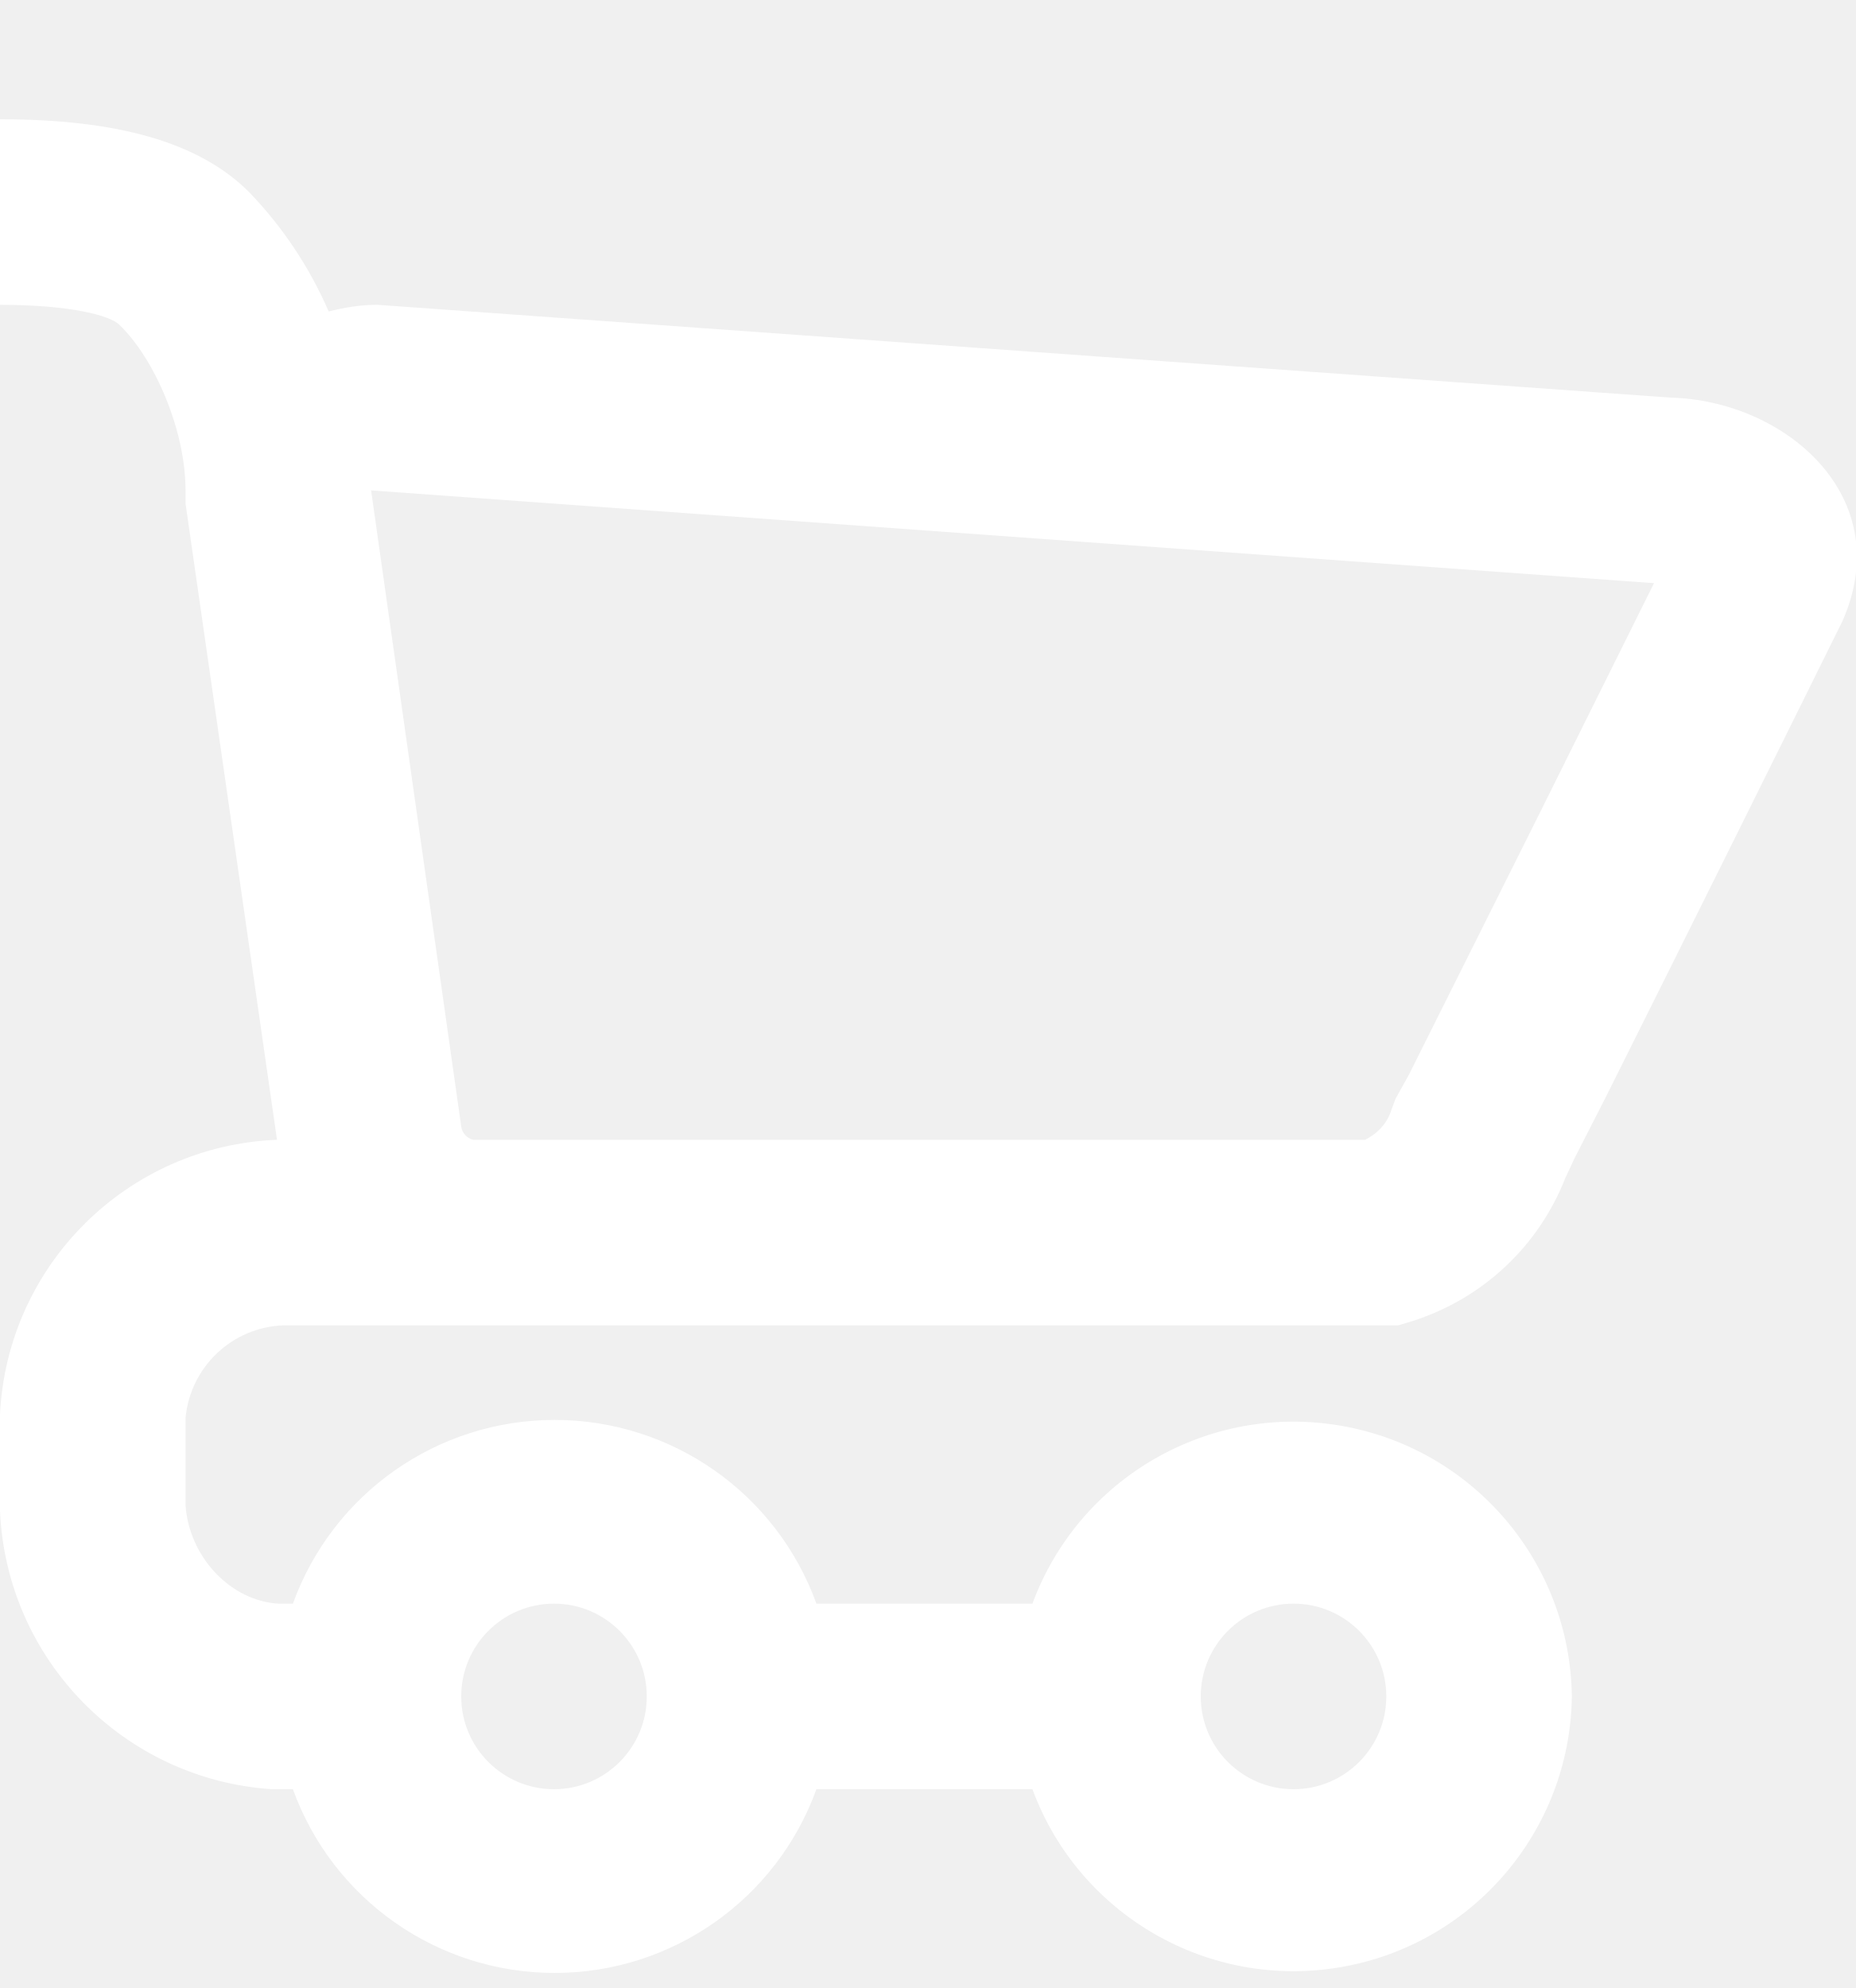
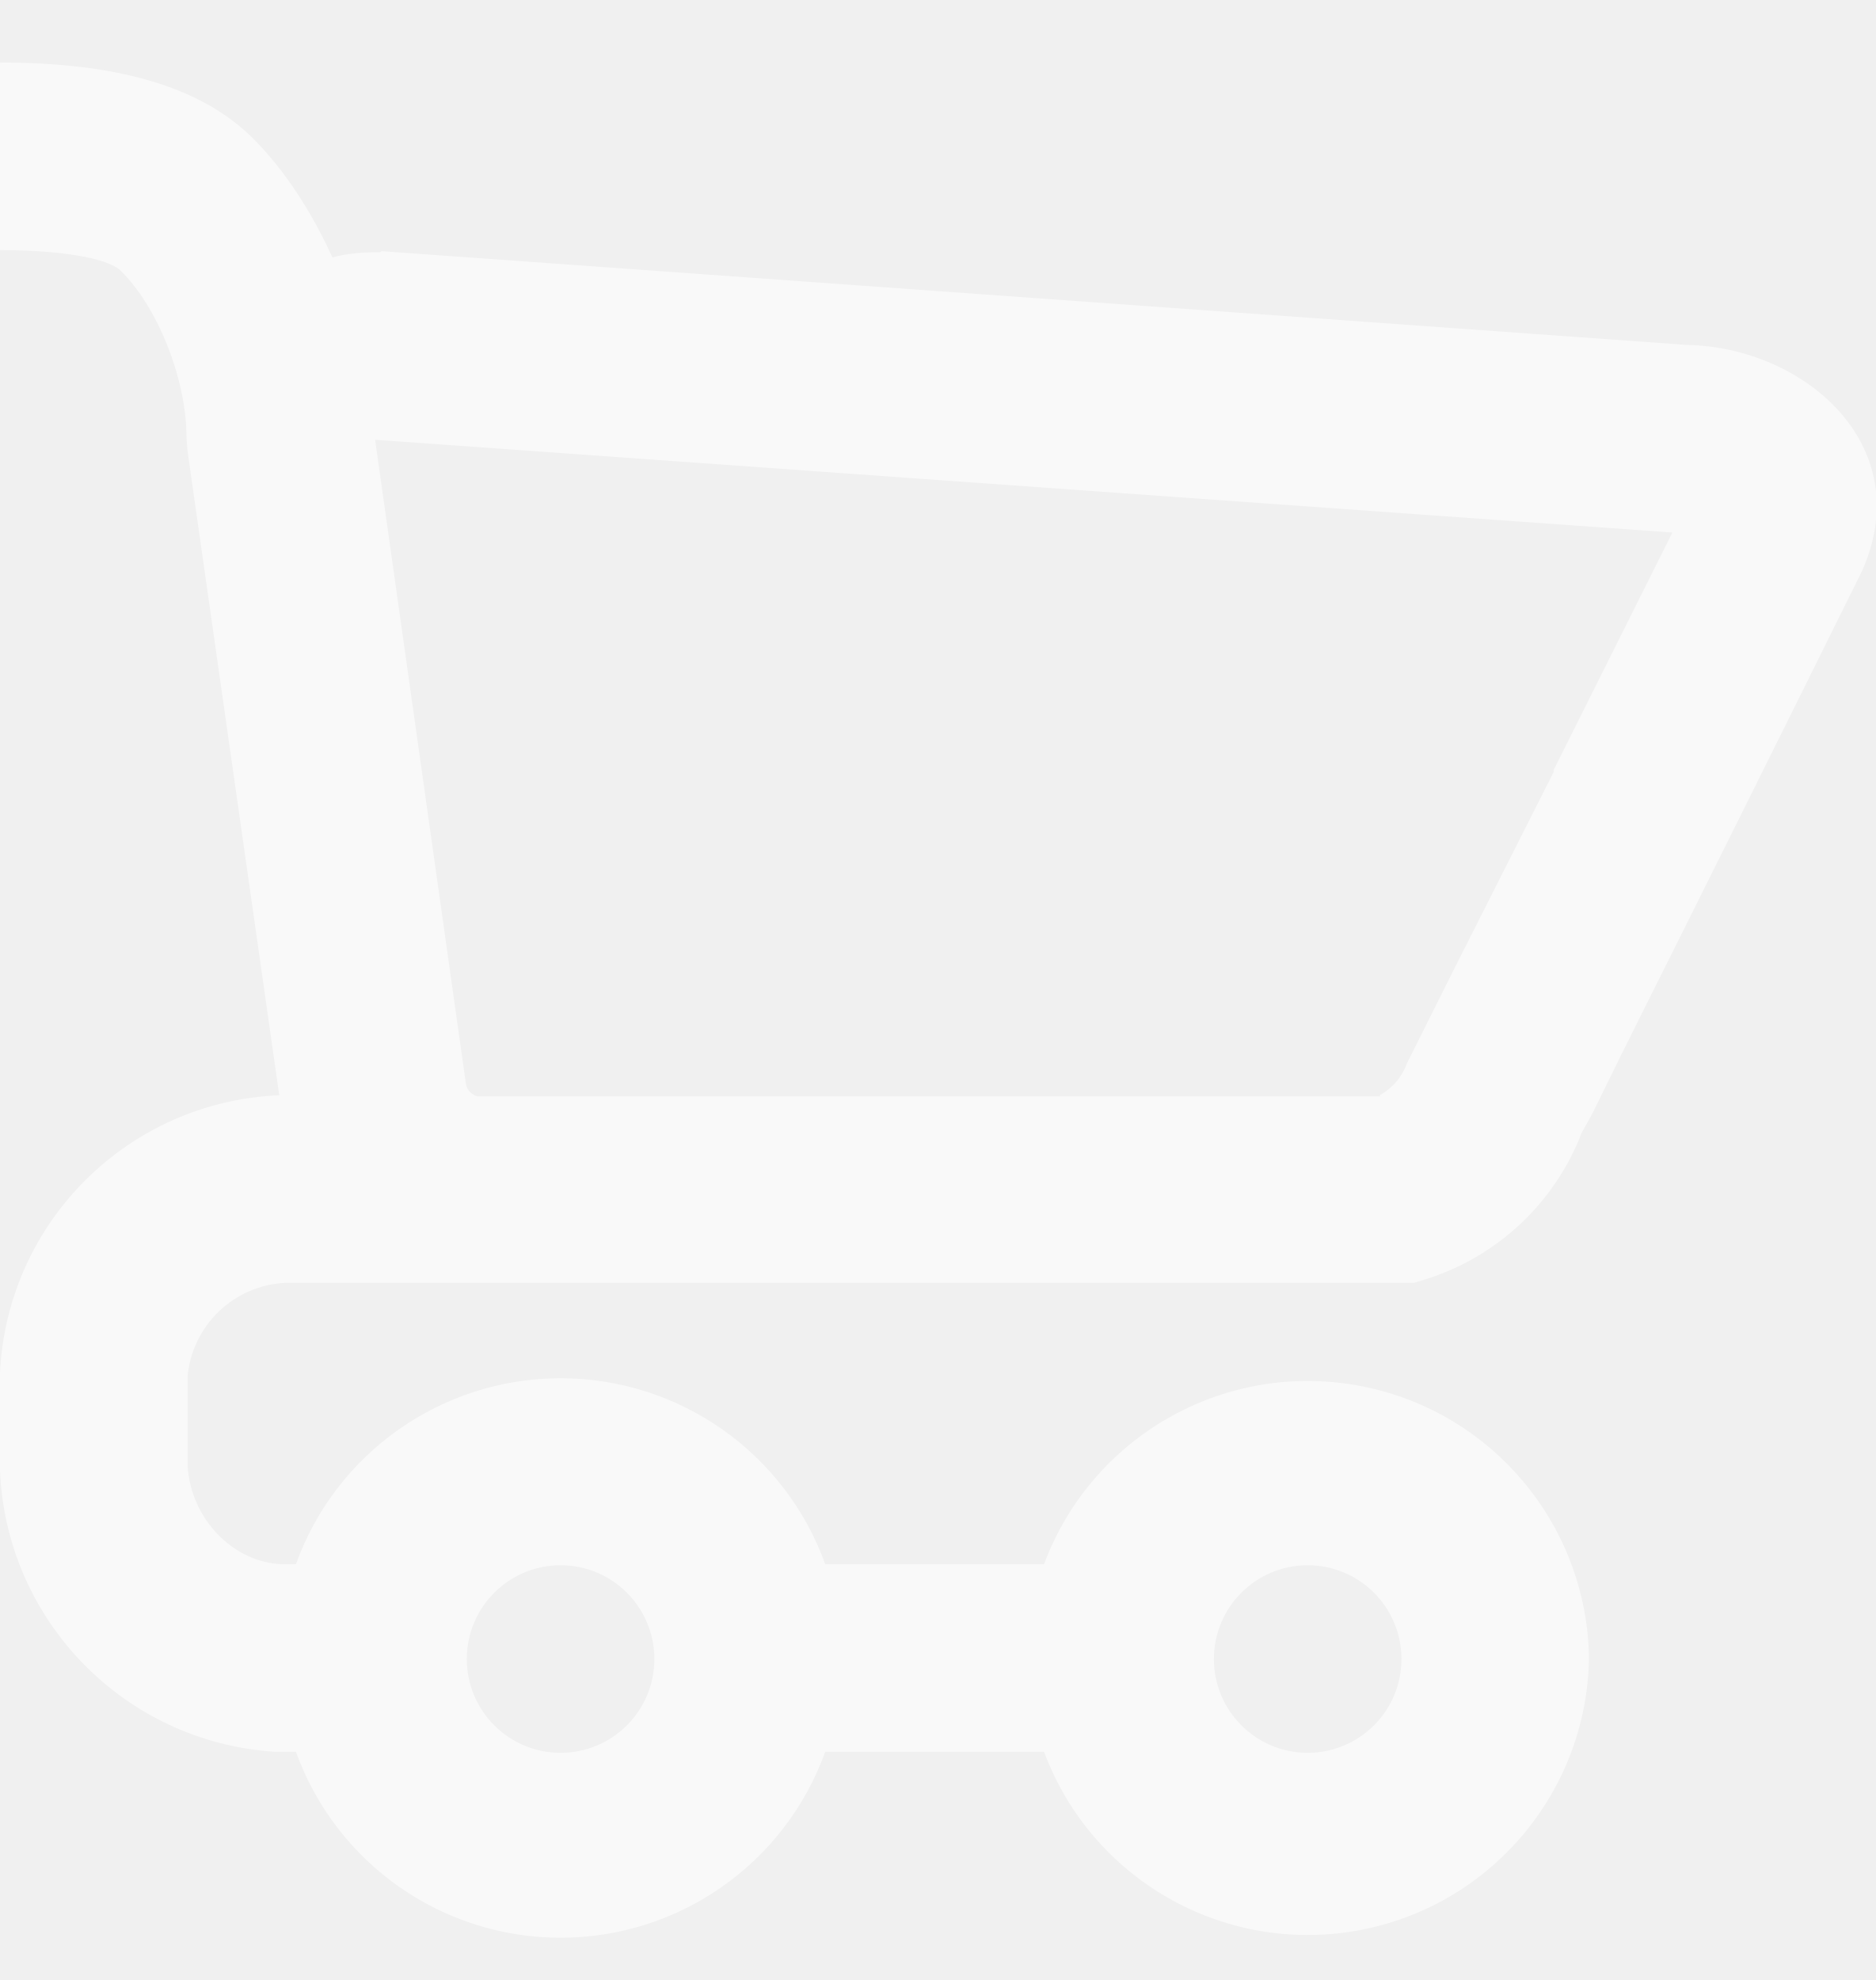
- <svg xmlns="http://www.w3.org/2000/svg" width="14" height="15" fill="none">
-   <path fill-rule="evenodd" clip-rule="evenodd" d="M2.84 2.3c-.12 0-.24.02-.36.05a3.04 3.04 0 0 0-.6-.9C1.5 1.07.88.9 0 .9v1.4c.53 0 .83.08.9.15.27.26.5.8.5 1.25v.1l.69 4.8A2.18 2.18 0 0 0 0 10.67v.73a2.2 2.2 0 0 0 2.05 2.1h.16a2.1 2.1 0 0 0 3.95 0h1.63a2.1 2.1 0 0 0 4.07-.7 2.1 2.1 0 0 0-4.07-.7H6.16a2.1 2.1 0 0 0-3.95 0H2.1c-.35-.02-.67-.34-.7-.74v-.66a.77.77 0 0 1 .74-.7h8.41l.1-.03c.54-.17.96-.57 1.16-1.08l.07-.15.24-.47a969.78 969.78 0 0 0 1.78-3.58c.42-.94-.43-1.67-1.3-1.69l-9.75-.7Zm7.46 6.3H3.57a.12.12 0 0 1-.09-.1L2.8 3.7l9.68.7-.88 1.77-.01.02-.72 1.44-.24.48-.1.18-.03.08c-.03.1-.1.18-.2.23Zm-.54 4.9a.7.7 0 1 0 0-1.4.7.7 0 0 0 0 1.4Zm-4.88-.7a.7.7 0 1 1-1.4 0 .7.7 0 0 1 1.4 0Z" fill="#fff" />
+ <svg xmlns="http://www.w3.org/2000/svg" width="18" height="19" fill="none">
+   <path fill-rule="evenodd" clip-rule="evenodd" d="M3.65 2.42c-.16 0-.31.01-.46.05-.2-.44-.46-.84-.76-1.14C1.92.82 1.1.6 0 .6v1.8c.68 0 1.07.1 1.16.2.34.33.63 1.02.63 1.6l.01.13.88 6.18A2.8 2.8 0 0 0 0 13.17v.94a2.82 2.82 0 0 0 2.64 2.7h.2a2.7 2.7 0 0 0 5.08 0h2.1a2.7 2.7 0 0 0 5.23-.9 2.7 2.7 0 0 0-5.23-.9h-2.1a2.7 2.7 0 0 0-5.08 0H2.7c-.46-.02-.87-.43-.9-.95v-.85a.99.99 0 0 1 .94-.9h10.83l.13-.04a2.36 2.36 0 0 0 1.48-1.4l.1-.18.3-.61a1353.83 1353.83 0 0 0 2.29-4.6c.54-1.21-.56-2.15-1.68-2.17l-12.53-.9Zm9.6 8.1H4.58a.15.15 0 0 1-.11-.13L3.6 4.22l12.45.89-1.14 2.28v.02l-.94 1.86-.3.6-.12.24-.05.1a.56.56 0 0 1-.26.3Zm-.7 6.3a.9.9 0 1 0 0-1.8.9.9 0 0 0 0 1.8Zm-6.27-.9a.9.9 0 1 1-1.8 0 .9.9 0 0 1 1.8 0Z" fill="#fff" opacity=".6" />
</svg>
